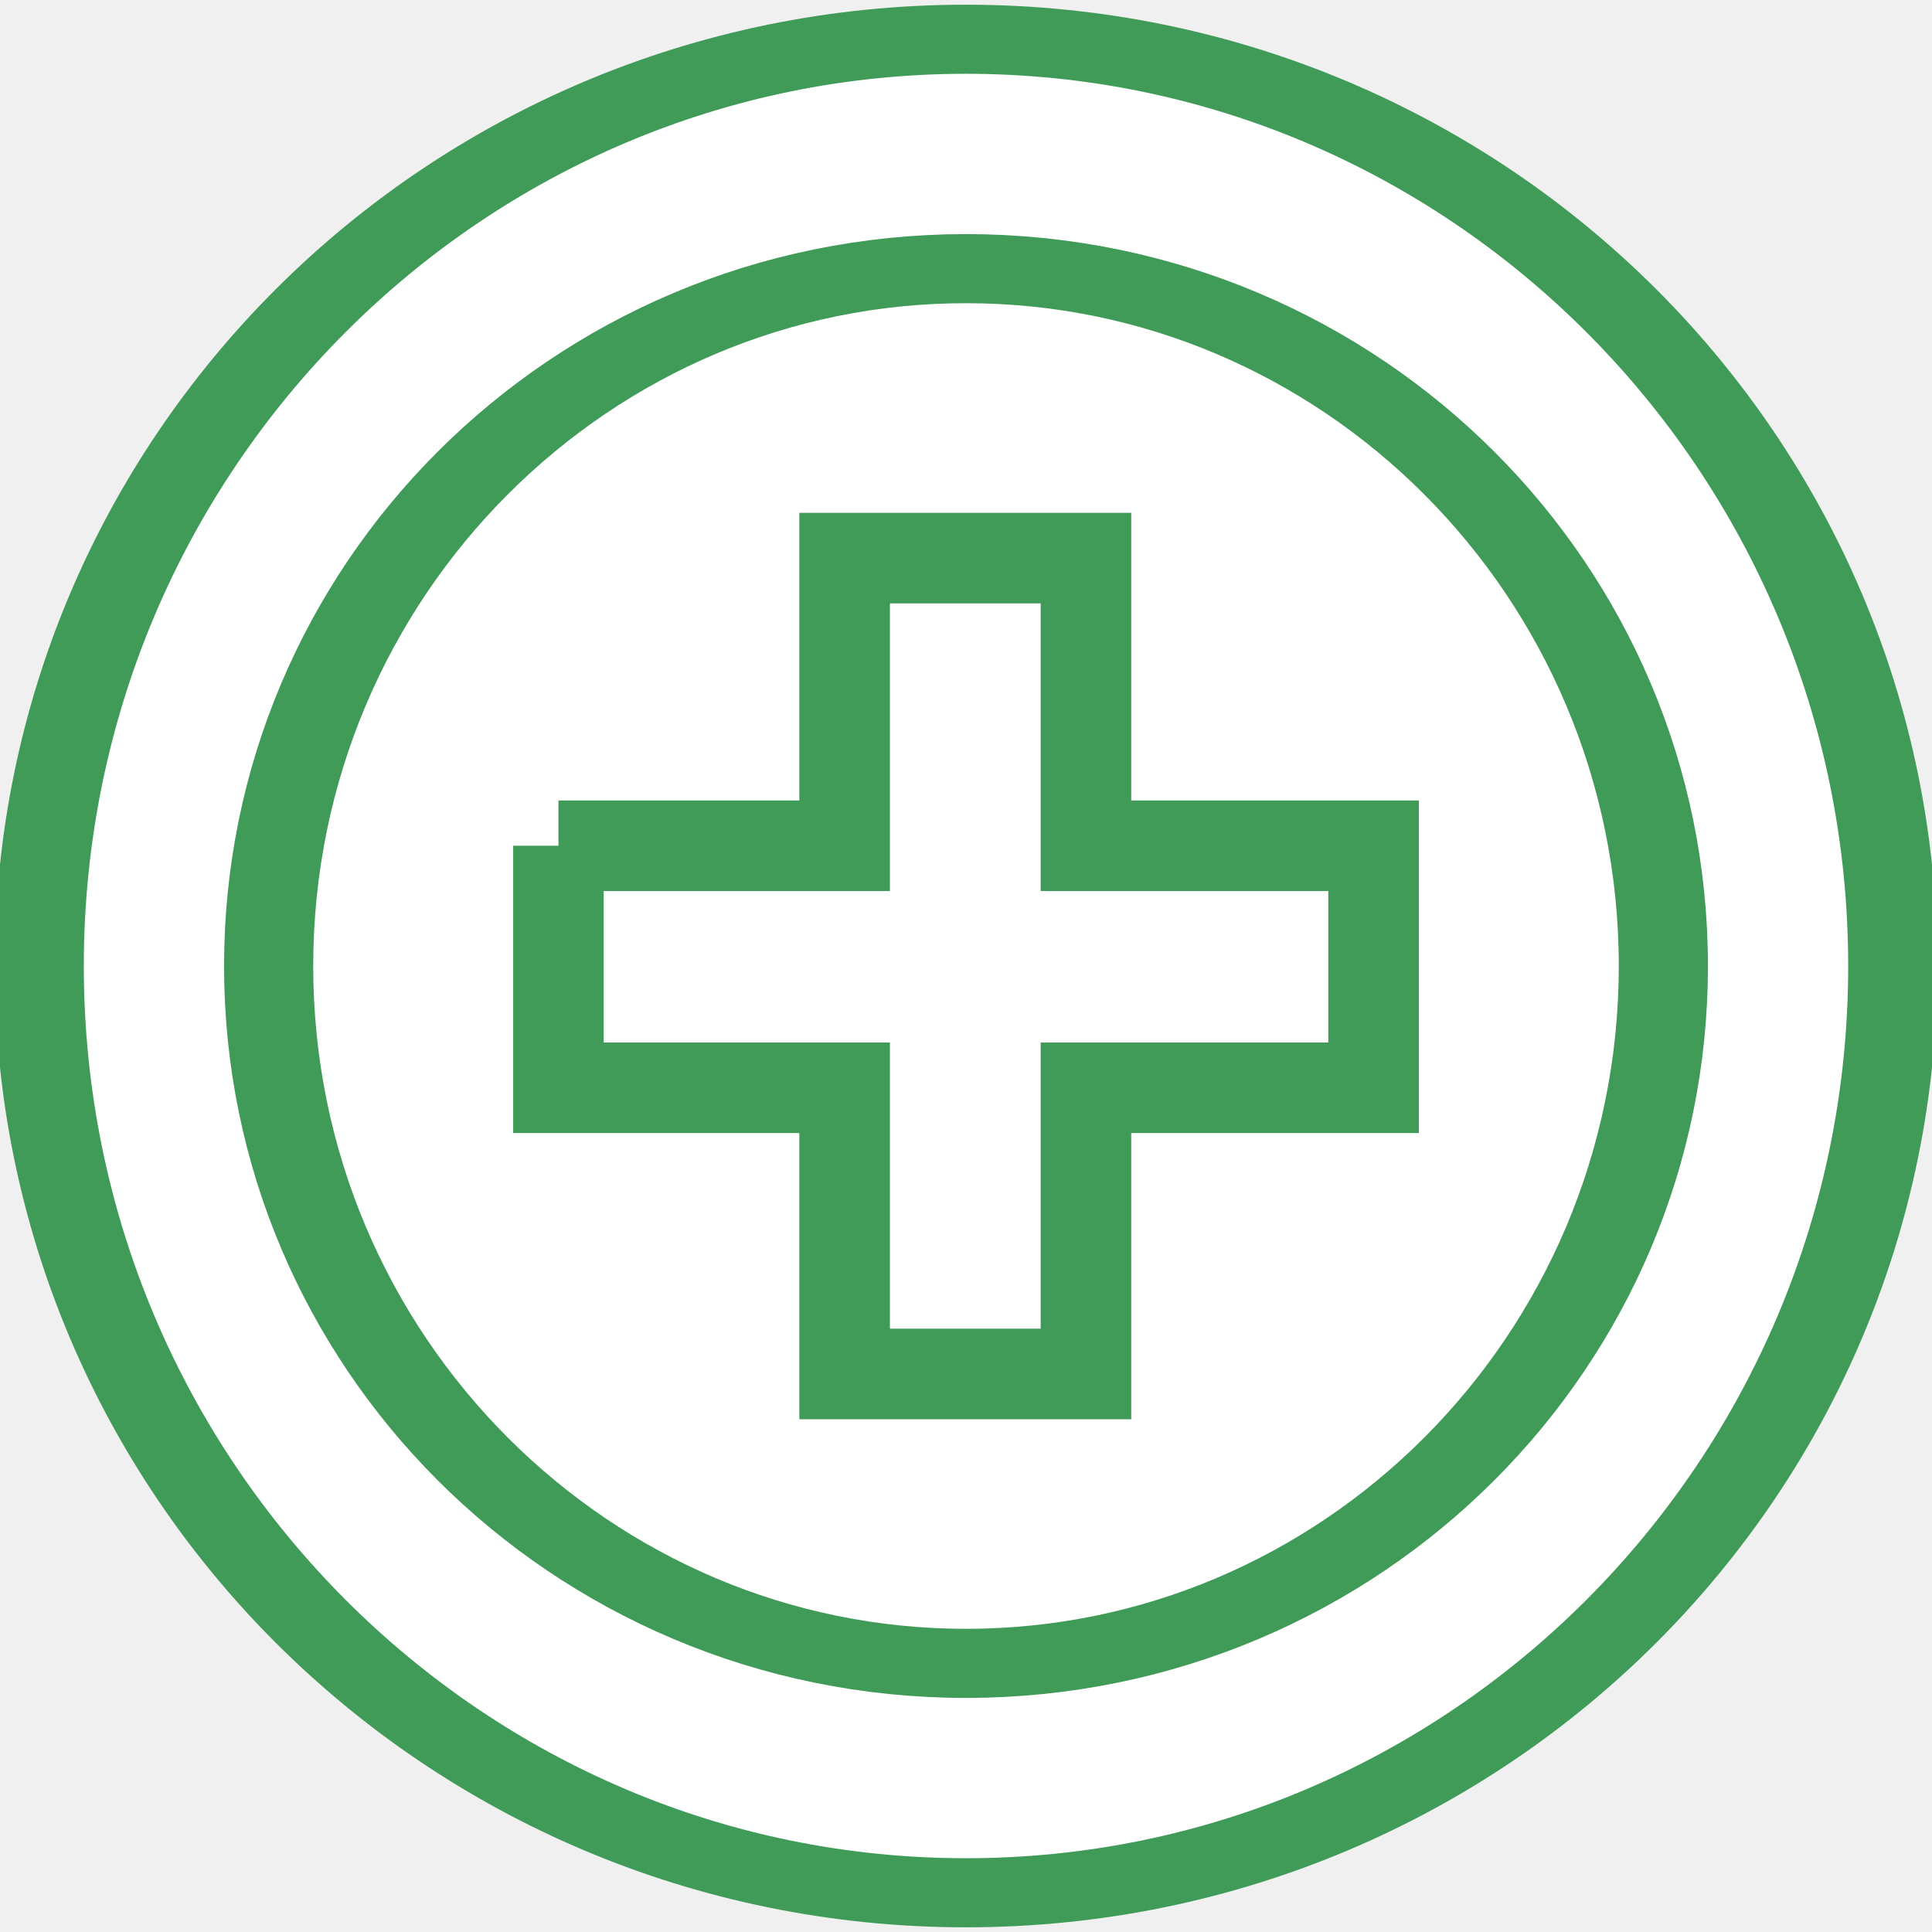
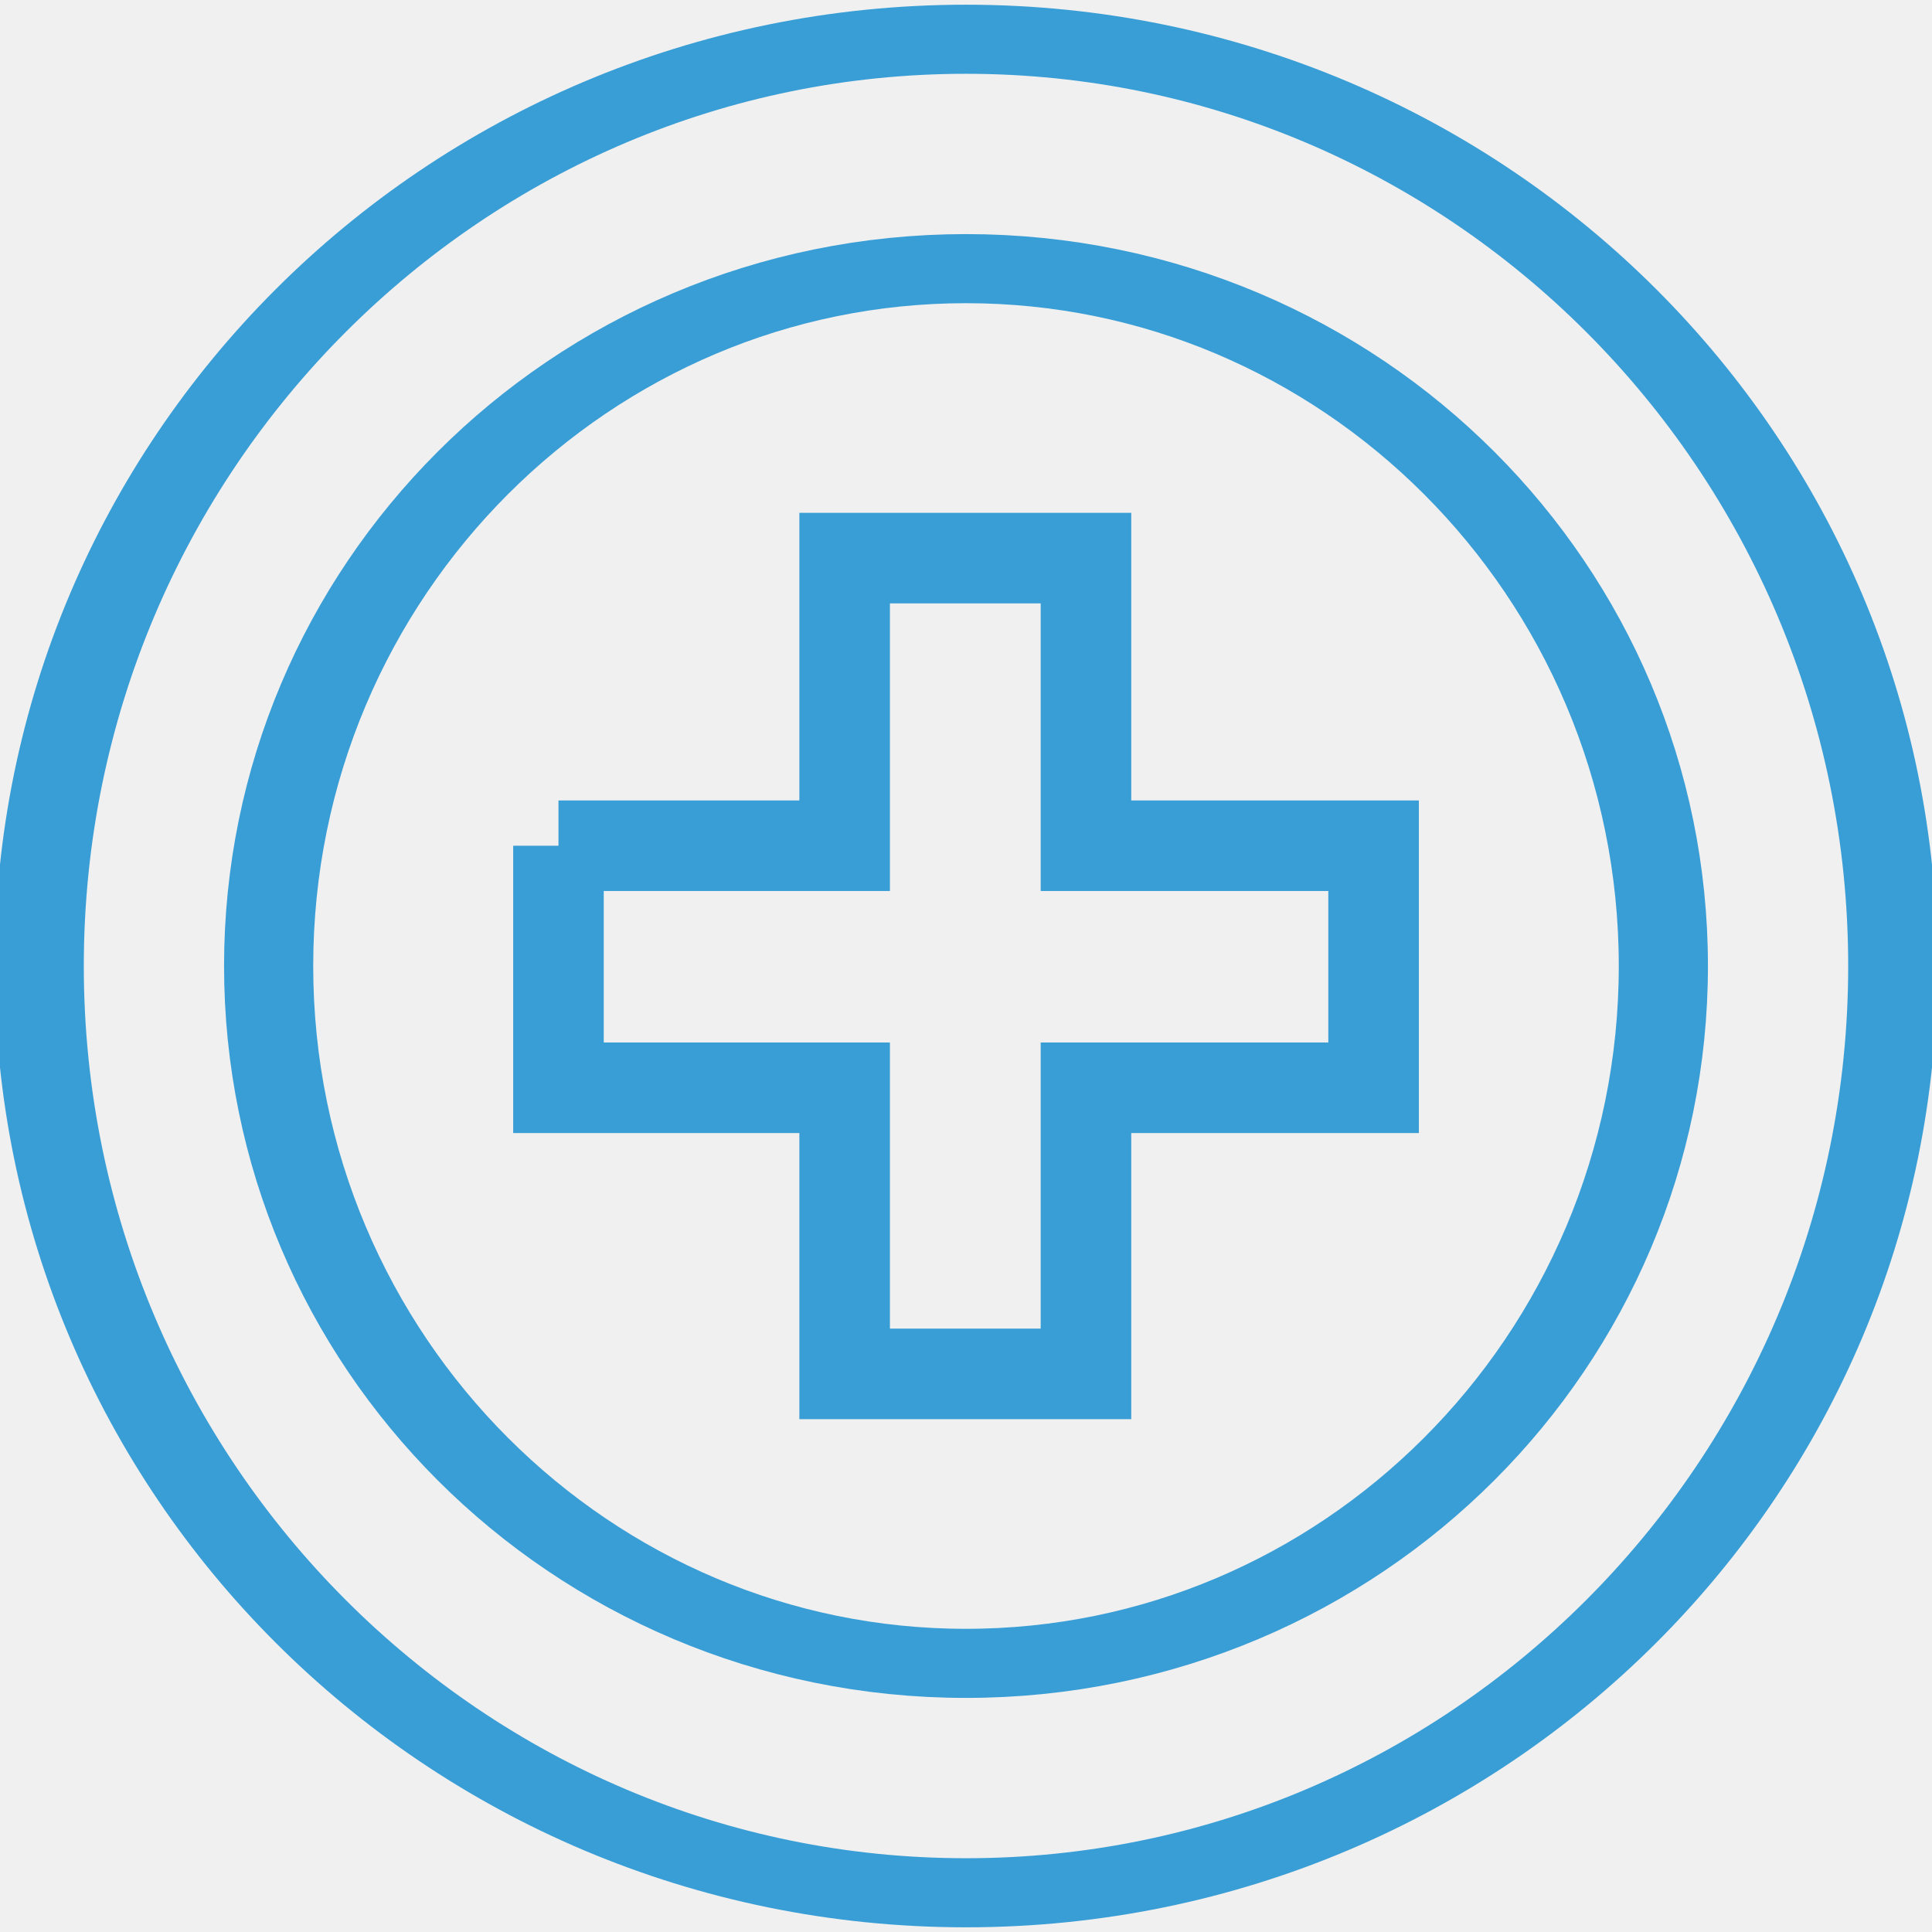
<svg xmlns="http://www.w3.org/2000/svg" width="32" height="32" id="svg5795" version="1.1">
  <defs id="defs5797" />
  <g id="layer1" transform="translate(0,-1020.362)">
-     <g transform="translate(-101.4563,634.1891)" id="g5768" style="stroke:#3f9b57;stroke-opacity:1">
-       <g id="g5239" transform="translate(-0.0436603,265.7752)" style="stroke:#3f9b57;stroke-opacity:1">
-         <path style="fill:#ffffff;fill-opacity:1;stroke:#3f9b57;stroke-width:4.26;stroke-miterlimit:4;stroke-opacity:1;stroke-dasharray:none" id="path5241" d="m 154.286,98.076 c 0,31.559 -19.827,57.143 -44.286,57.143 -24.458,0 -44.286,-25.584 -44.286,-57.143 0,-31.559 19.827,-57.143 44.286,-57.143 24.458,0 44.286,25.584 44.286,57.143 z" transform="matrix(0.3466136,0,0,0.2686256,79.3725,110.0521)" />
-         <path style="fill:#ffffff;fill-opacity:1;stroke:#3f9b57;stroke-width:5.662;stroke-miterlimit:4;stroke-opacity:1;stroke-dasharray:none" id="path5243" d="m 154.286,98.076 c 0,31.559 -19.827,57.143 -44.286,57.143 -24.458,0 -44.286,-25.584 -44.286,-57.143 0,-31.559 19.827,-57.143 44.286,-57.143 24.458,0 44.286,25.584 44.286,57.143 z" transform="matrix(0.2608165,0,0,0.2021328,88.81019,116.5734)" />
+     <g id="g4142" style="fill:none;fill-opacity:1">
+       <g id="g5239" transform="translate(-101.5,899.9643)" style="stroke:#3a9ed6;stroke-opacity:1;fill:none;fill-opacity:1">
+         <ellipse style="fill:none;fill-opacity:1;stroke:#3a9ed6;stroke-width:4.26;stroke-miterlimit:4;stroke-dasharray:none;stroke-opacity:1" id="path5241" transform="matrix(0.3466136,0,0,0.2686256,79.3725,110.0521)" cx="110" cy="98.076" rx="44.286" ry="57.143" />
+         <ellipse style="fill:none;fill-opacity:1;stroke:#3a9ed6;stroke-width:5.662;stroke-miterlimit:4;stroke-dasharray:none;stroke-opacity:1" id="path5243" transform="matrix(0.2608165,0,0,0.2021328,88.81019,116.5734)" cx="110" cy="98.076" rx="44.286" ry="57.143" />
      </g>
-       <path style="font-size:40px;font-style:normal;font-variant:normal;font-weight:900;font-stretch:normal;line-height:125%;letter-spacing:0px;word-spacing:0px;fill:none;stroke:#3f9b57;stroke-width:1.5;stroke-miterlimit:4;stroke-opacity:1;stroke-dasharray:none;font-family:Arial Black;-inkscape-font-specification:'Arial Black, Heavy'" id="path5254" d="m 110.706,400.181 4.74,0 0,-4.764 3.997,0 0,4.764 4.764,0 0,4.009 -4.764,0 0,4.74 -3.997,0 0,-4.74 -4.74,0 0,-4.009" />
+       <path style="font-style:normal;font-variant:normal;font-weight:900;font-stretch:normal;font-size:40px;line-height:125%;font-family:'Arial Black';-inkscape-font-specification:'Arial Black, Heavy';letter-spacing:0px;word-spacing:0px;fill:none;stroke:#3a9ed6;stroke-width:1.5;stroke-miterlimit:4;stroke-dasharray:none;stroke-opacity:1;fill-opacity:1" id="path5254" d="m 9.25,1034.37 4.74,0 0,-4.764 3.997,0 0,4.764 4.764,0 0,4.009 -4.764,0 0,4.739 -3.997,0 0,-4.739 -4.74,0 0,-4.009" />
    </g>
  </g>
</svg>
